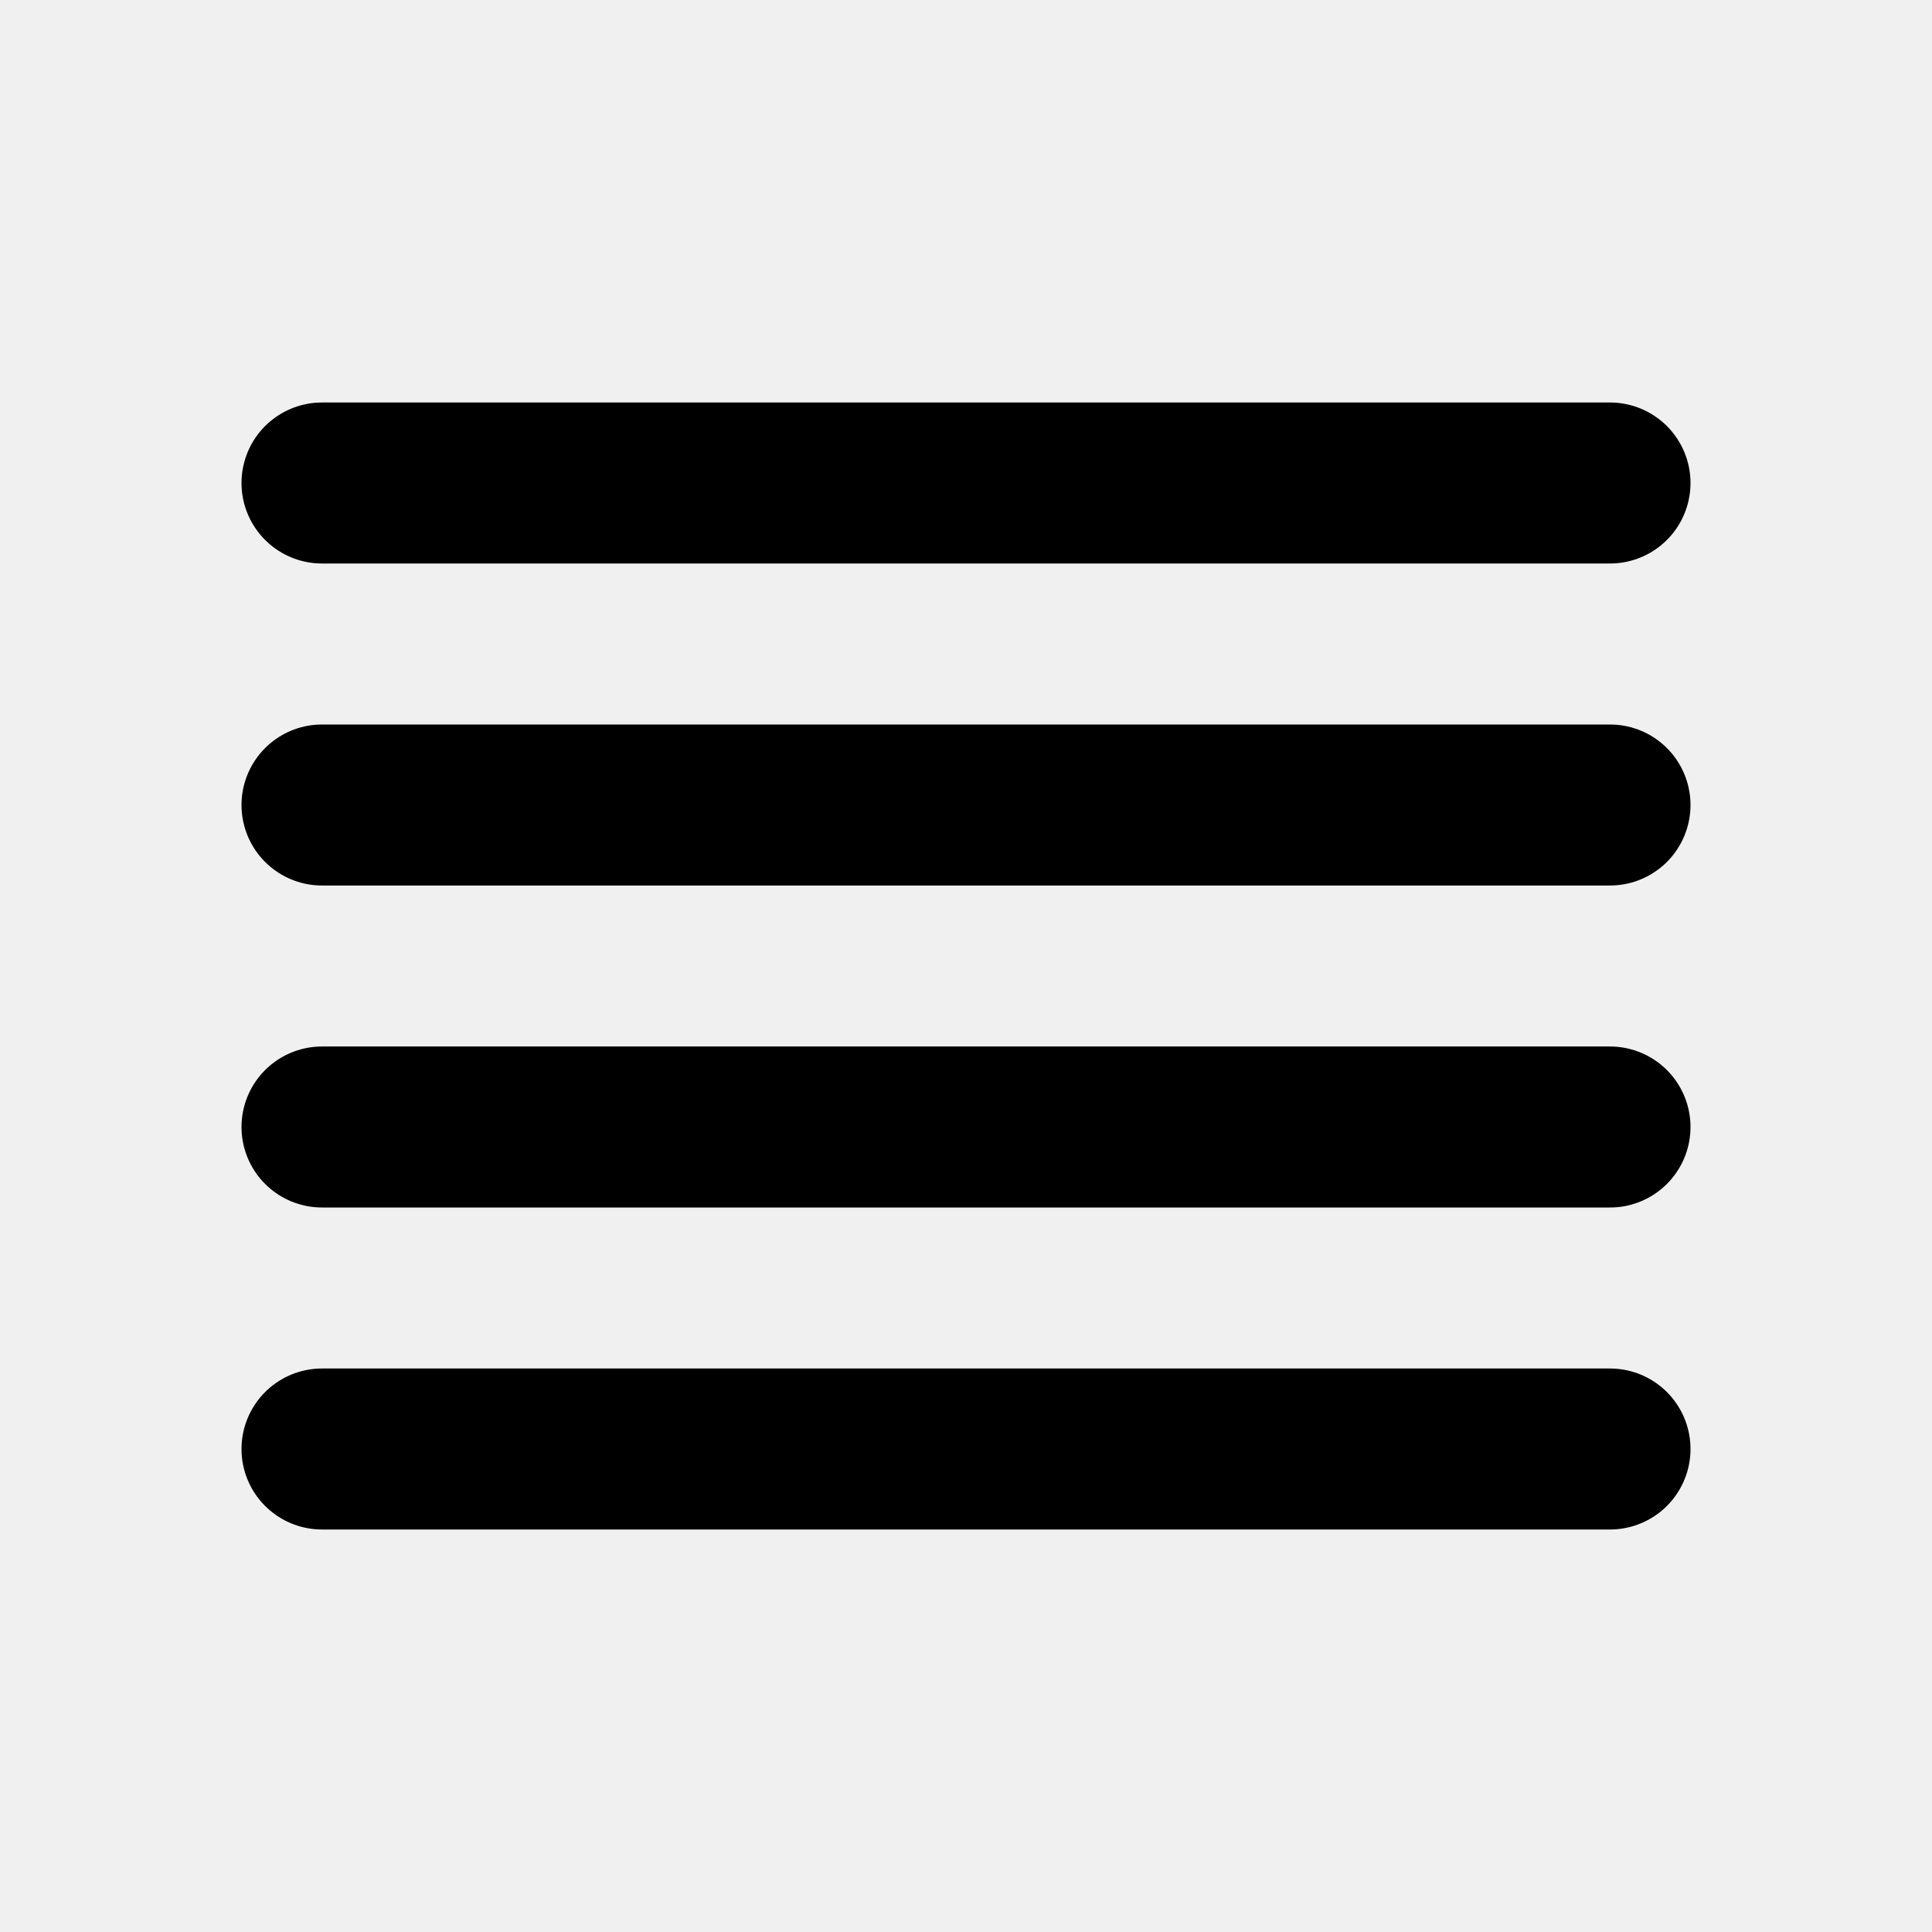
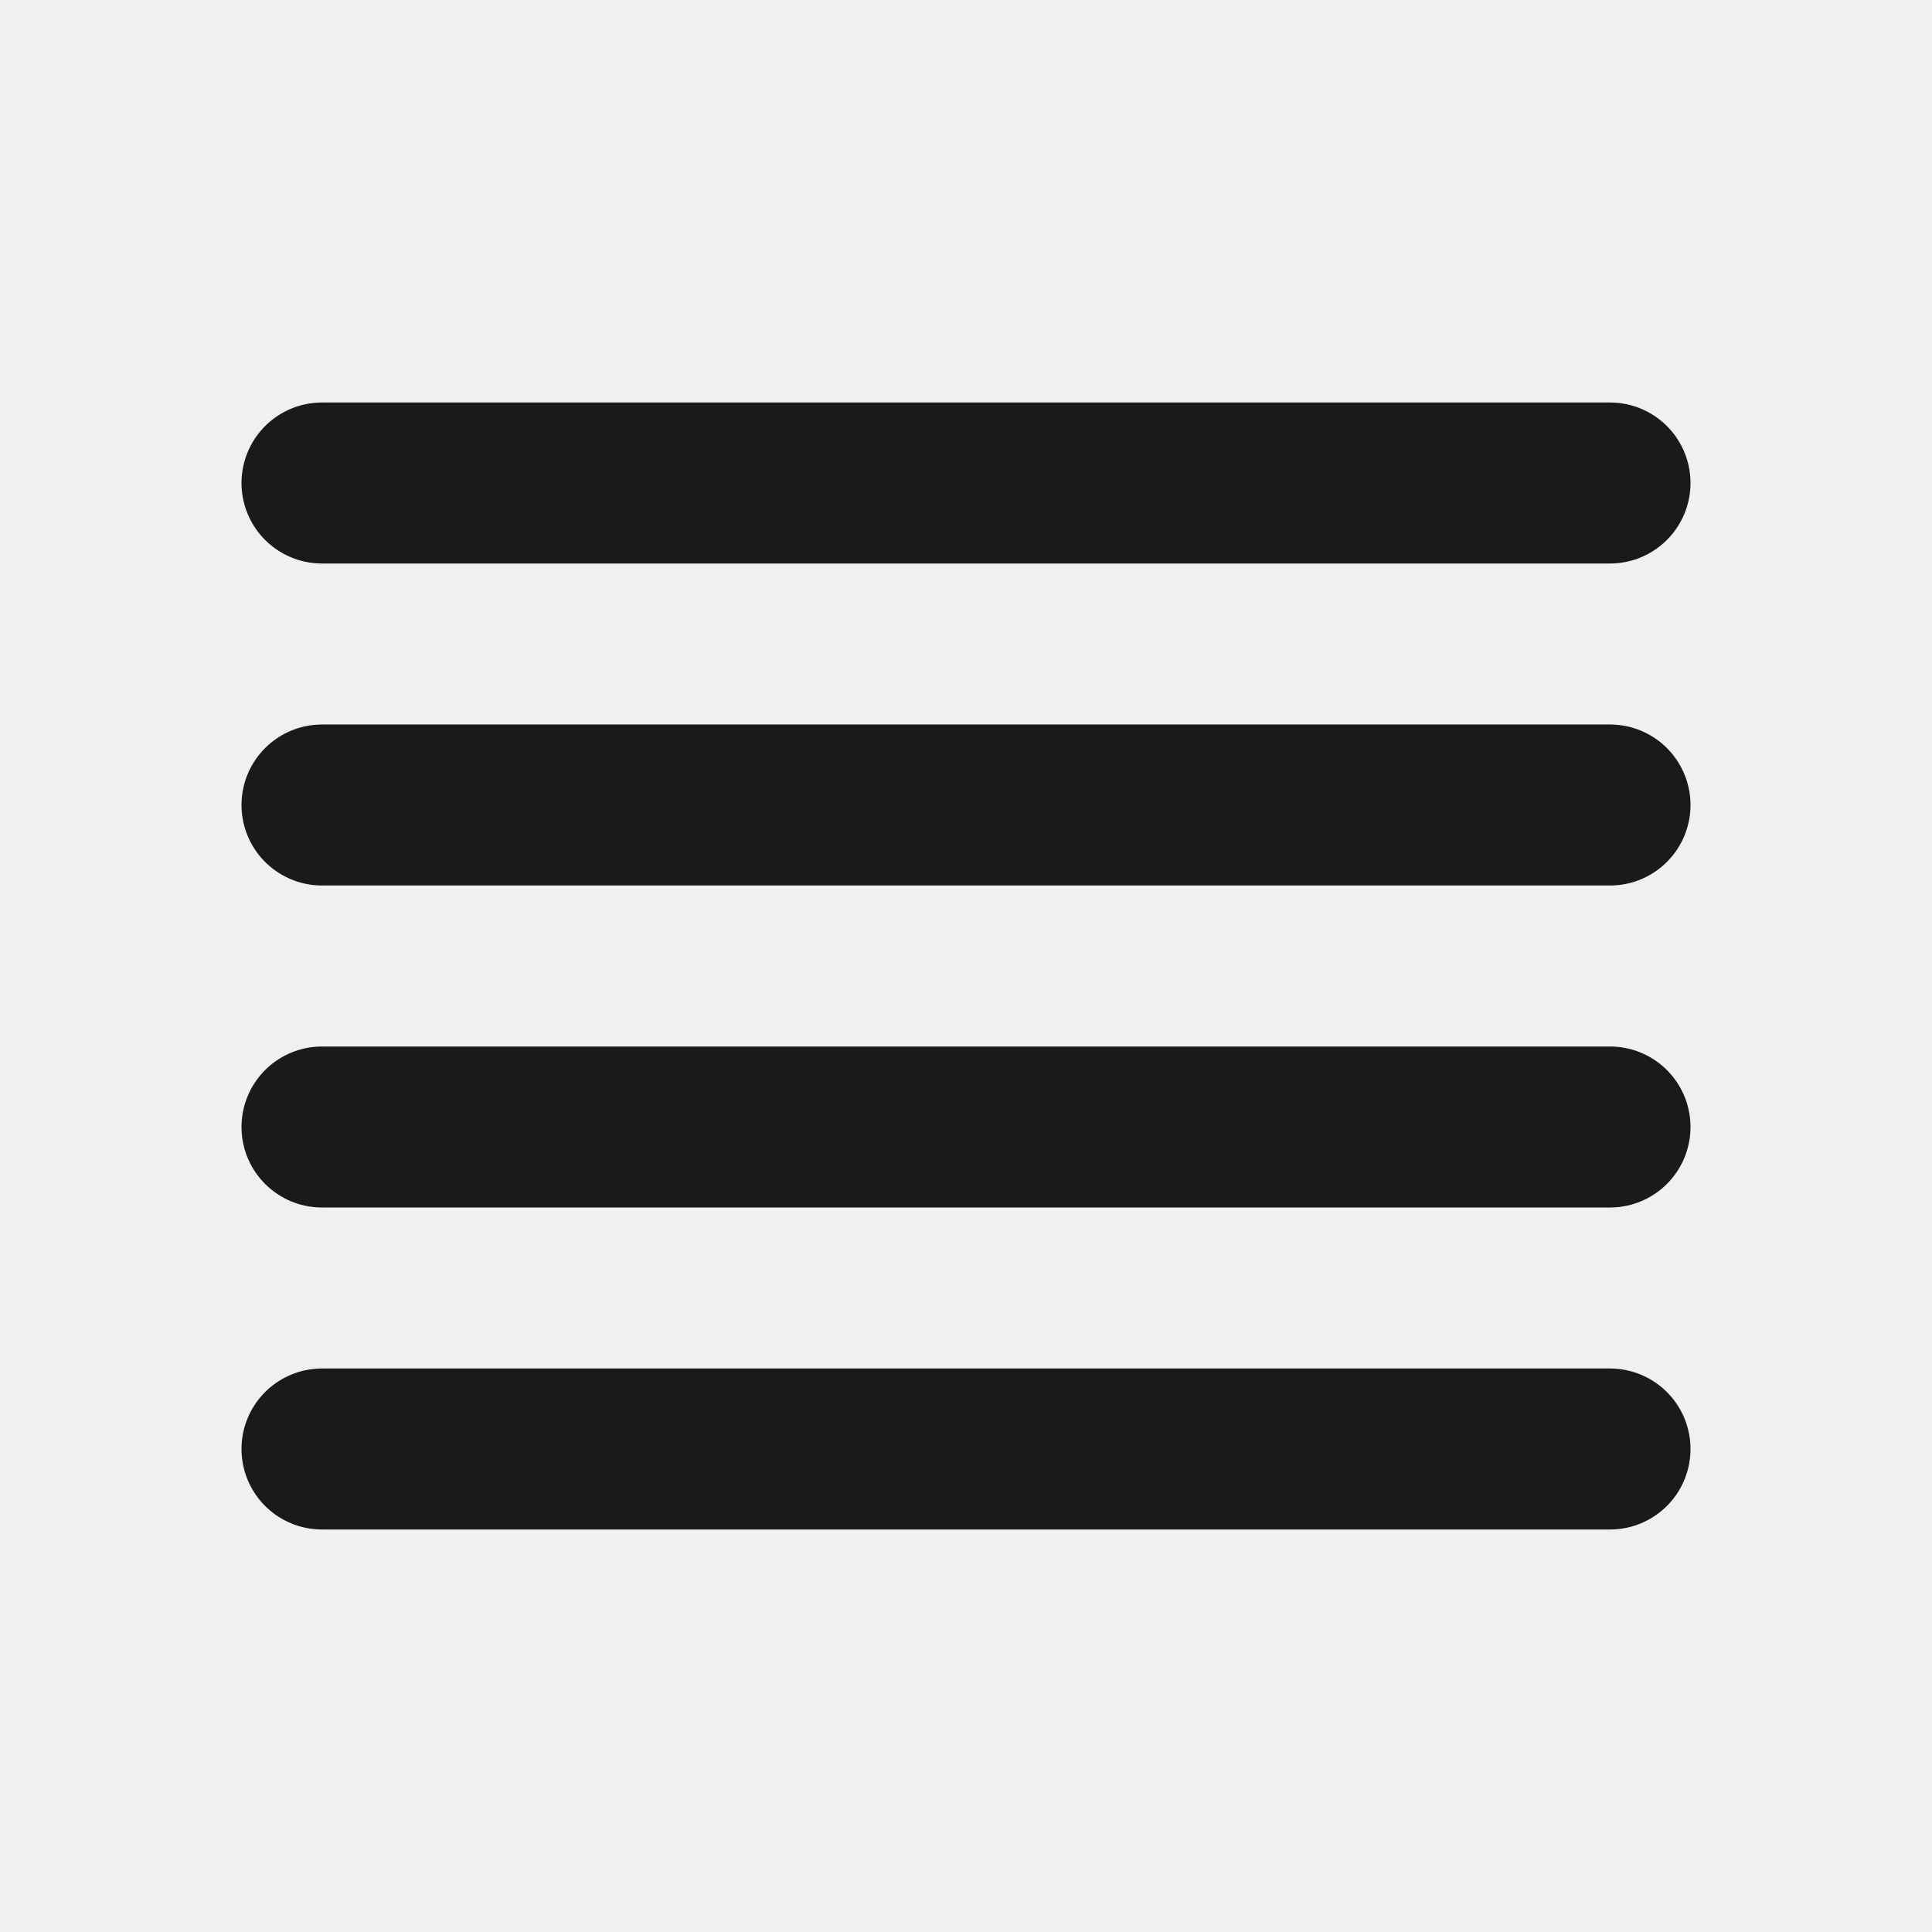
- <svg xmlns="http://www.w3.org/2000/svg" width="800px" height="800px" viewBox="0 0 24 24">
-   <g id="Complete">
-     <g id="align-justify">
-       <g>
-         <polygon fill="#ffffff" points="20 18 4 18 4 18 20 18 20 18" stroke="#000000" stroke-linecap="round" stroke-linejoin="round" stroke-width="2" />
-         <polygon fill="#ffffff" points="20 14 4 14 4 14 20 14 20 14" stroke="#000000" stroke-linecap="round" stroke-linejoin="round" stroke-width="2" />
-         <polygon fill="#ffffff" points="20 10 4 10 4 10 20 10 20 10" stroke="#000000" stroke-linecap="round" stroke-linejoin="round" stroke-width="2" />
-         <polygon fill="#ffffff" points="20 6 4 6 4 6 20 6 20 6" stroke="#000000" stroke-linecap="round" stroke-linejoin="round" stroke-width="2" />
-       </g>
-     </g>
-   </g>
+ <svg xmlns="http://www.w3.org/2000/svg" width="800" height="800" fill="none">
+   <path fill="#fff" stroke="#1C1919" stroke-linecap="round" stroke-linejoin="round" stroke-width="66.667" d="M666.667 600H133.333h533.334ZM666.667 466.667H133.333h533.334ZM666.667 333.333H133.333h533.334ZM666.667 200H133.333h533.334Z" />
</svg>
